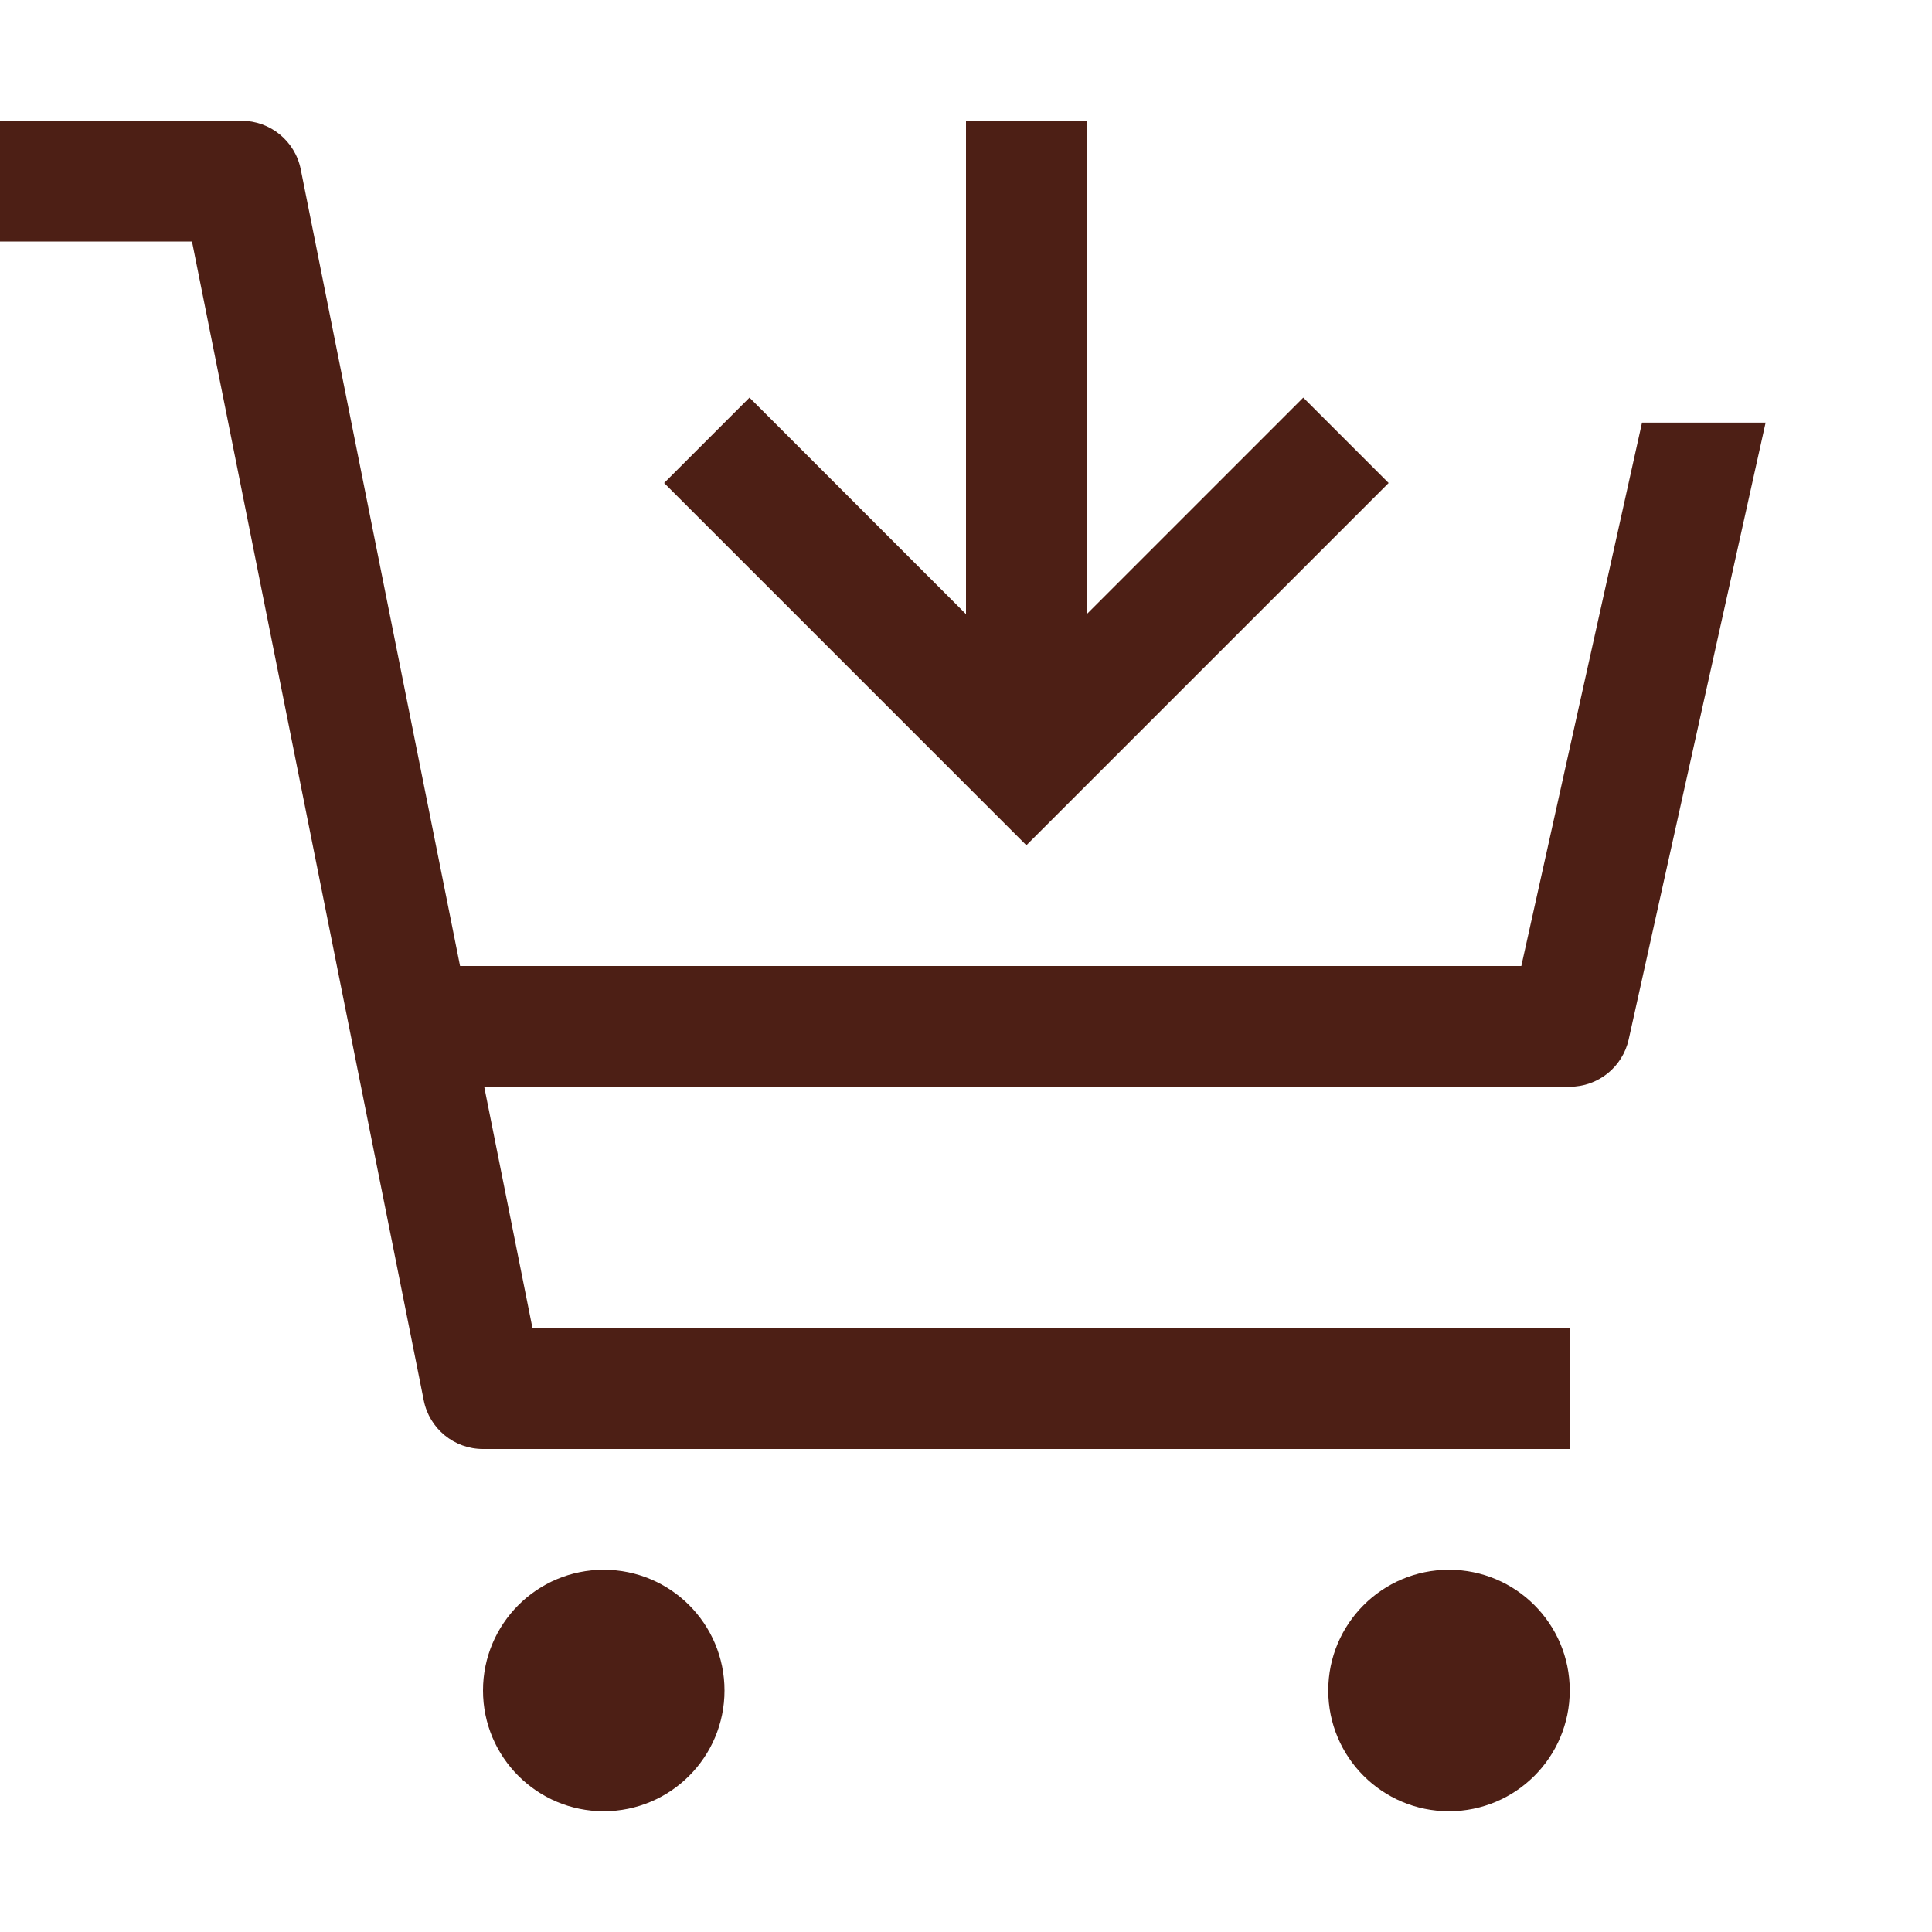
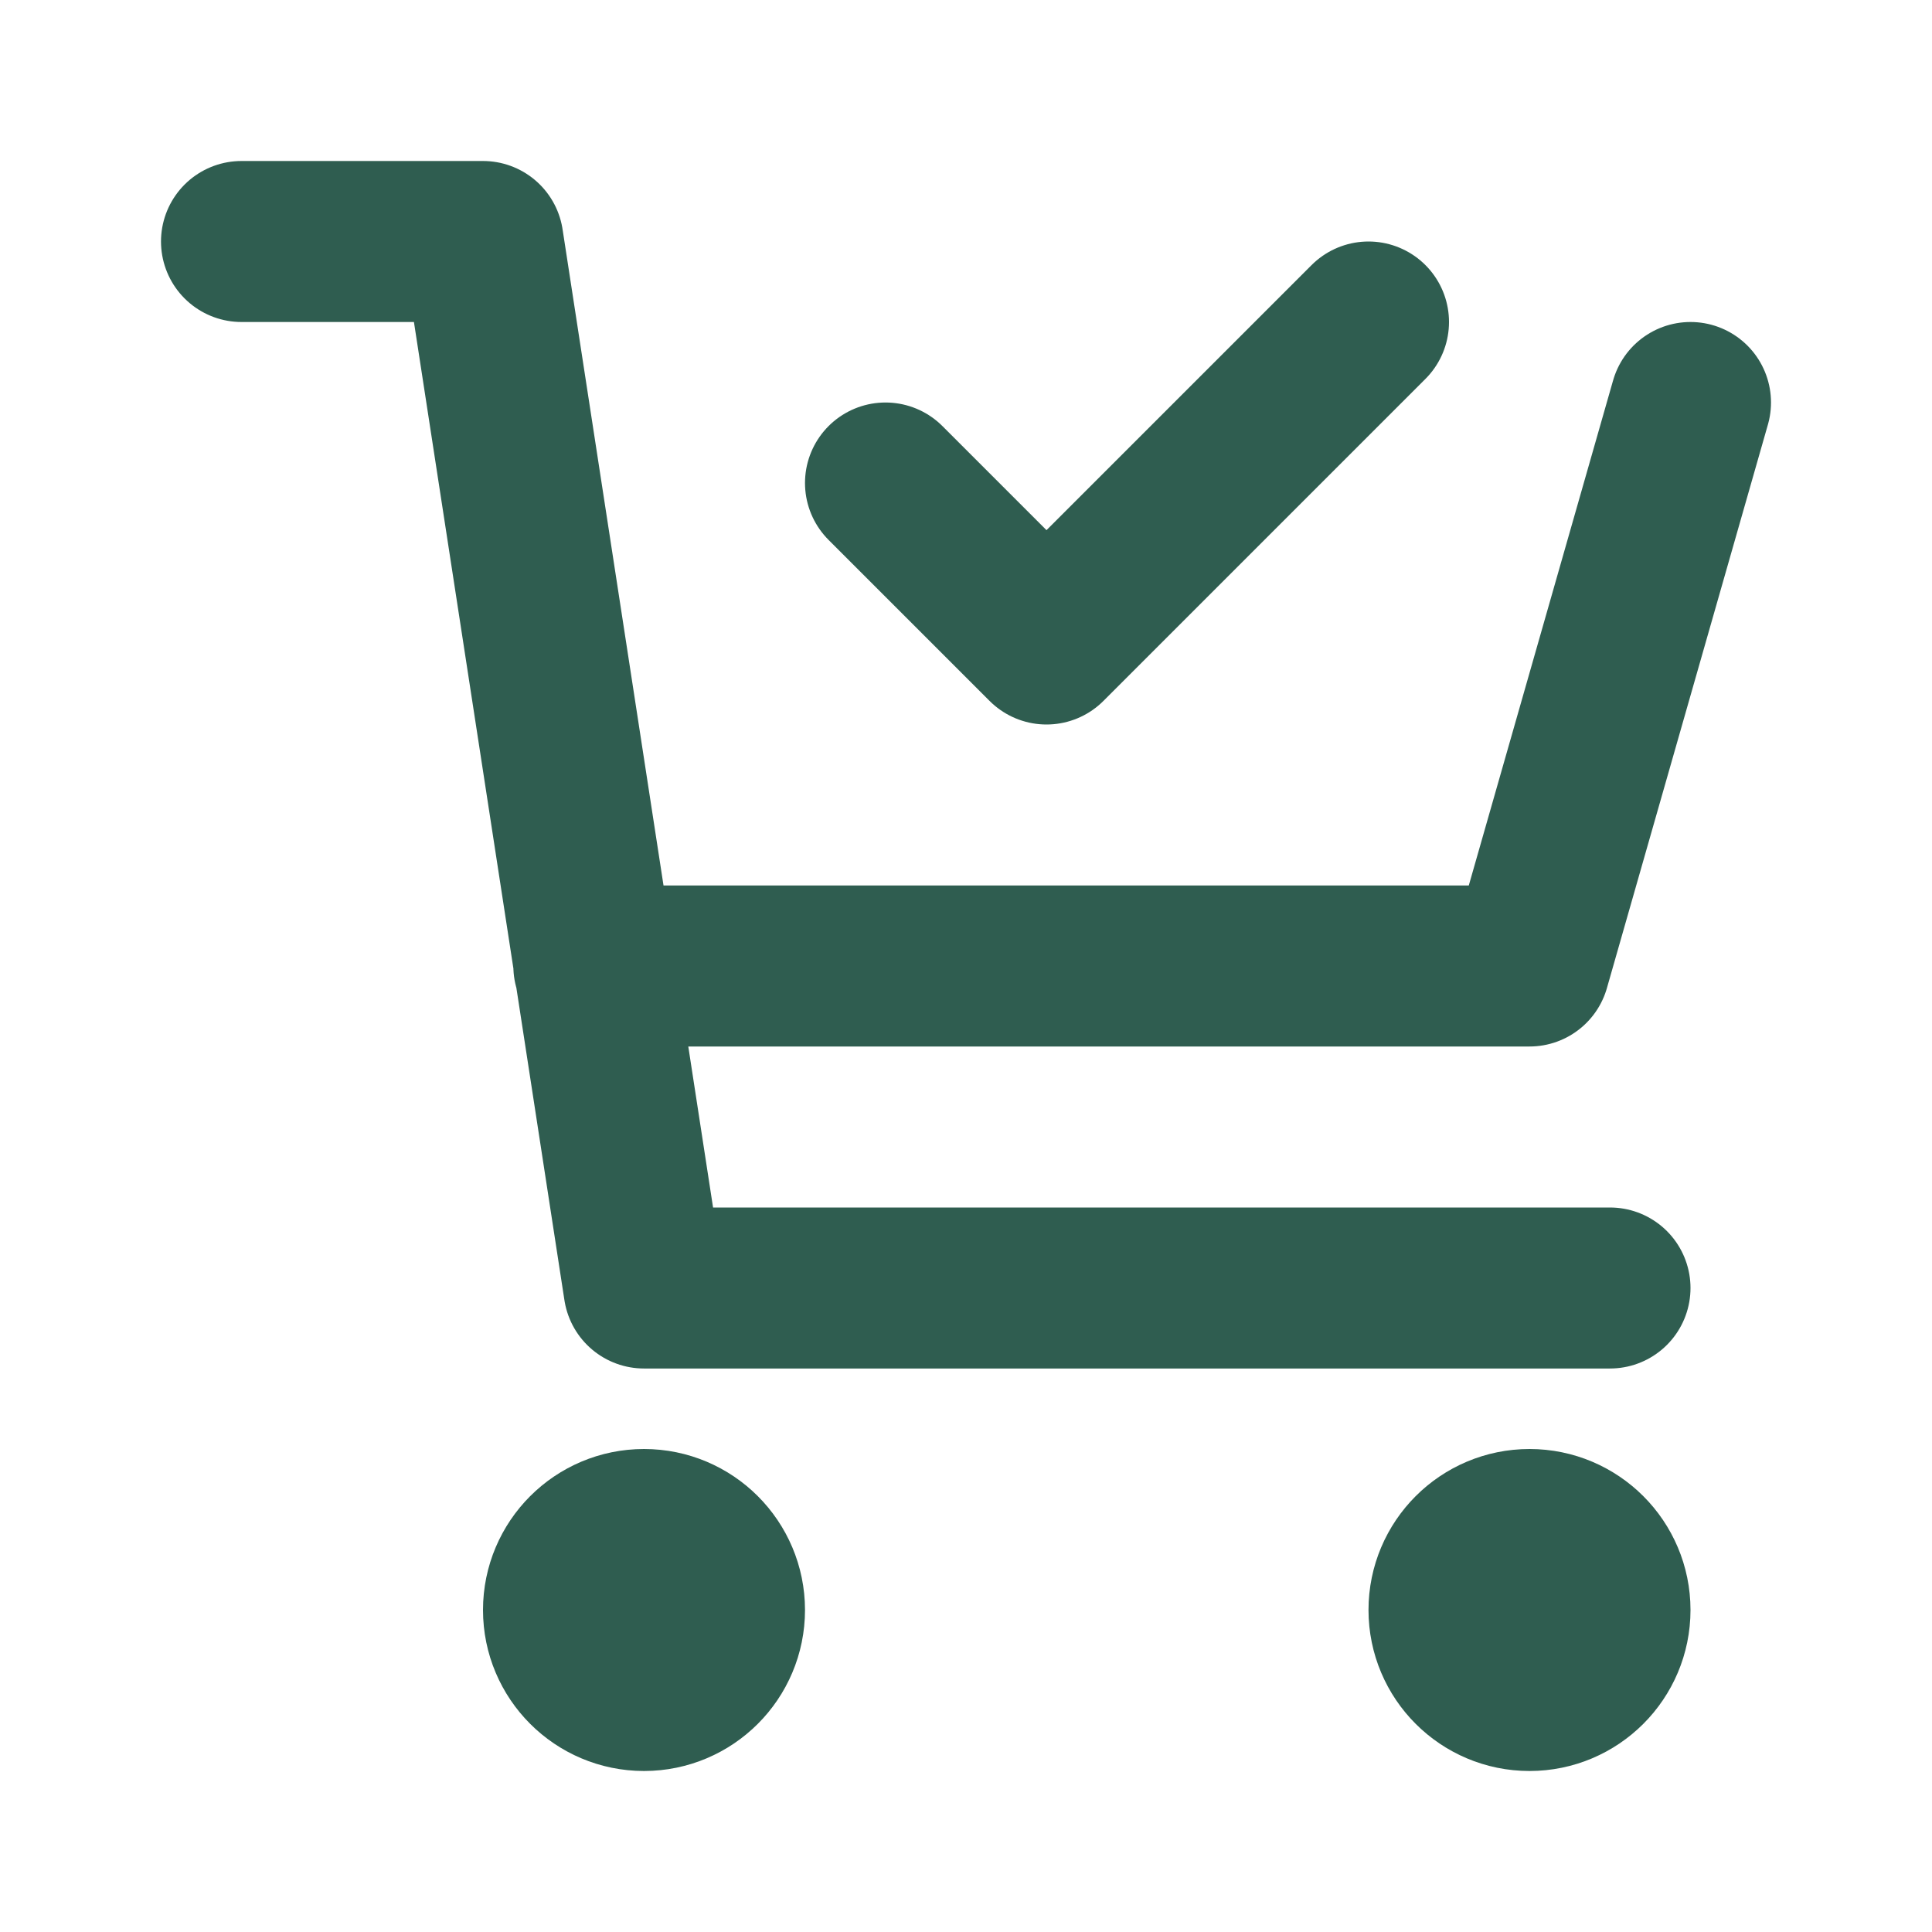
- <svg xmlns="http://www.w3.org/2000/svg" fill="#4d1f15" width="800px" height="800px" viewBox="0 0 32 32" id="icon">
-   <defs>
-     <style>
-       .cls-1 {
-         fill: none;
-       }
-     </style>
-   </defs>
-   <circle cx="10" cy="28" r="2" />
-   <circle cx="24" cy="28" r="2" />
-   <path d="M4.981,2.804A1,1,0,0,0,4,2H0V4H3.18L7.019,23.196A1,1,0,0,0,8,24H26V22H8.82l-.8-4H26a1,1,0,0,0,.976-.783L29.244,7H27.197l-1.999,9H7.62Z" transform="translate(0)" />
-   <polygon points="21.586 6.586 18 10.172 18 2 16 2 16 10.172 12.414 6.586 11 8 17 14 23 8 21.586 6.586" />
-   <rect id="_Transparent_Rectangle_" data-name="&lt;Transparent Rectangle&gt;" class="cls-1" width="32" height="32" />
+ <svg xmlns="http://www.w3.org/2000/svg" width="800px" height="800px" viewBox="0 0 24 24" fill="none">
+   <path d="M21 5L19 12H7.377M20 16H8L6 3H3M11 6L13 8L17 4M9 20C9 20.552 8.552 21 8 21C7.448 21 7 20.552 7 20C7 19.448 7.448 19 8 19C8.552 19 9 19.448 9 20ZM20 20C20 20.552 19.552 21 19 21C18.448 21 18 20.552 18 20C18 19.448 18.448 19 19 19C19.552 19 20 19.448 20 20Z" stroke="#2F5D50" stroke-width="2" stroke-linecap="round" stroke-linejoin="round" />
</svg>
